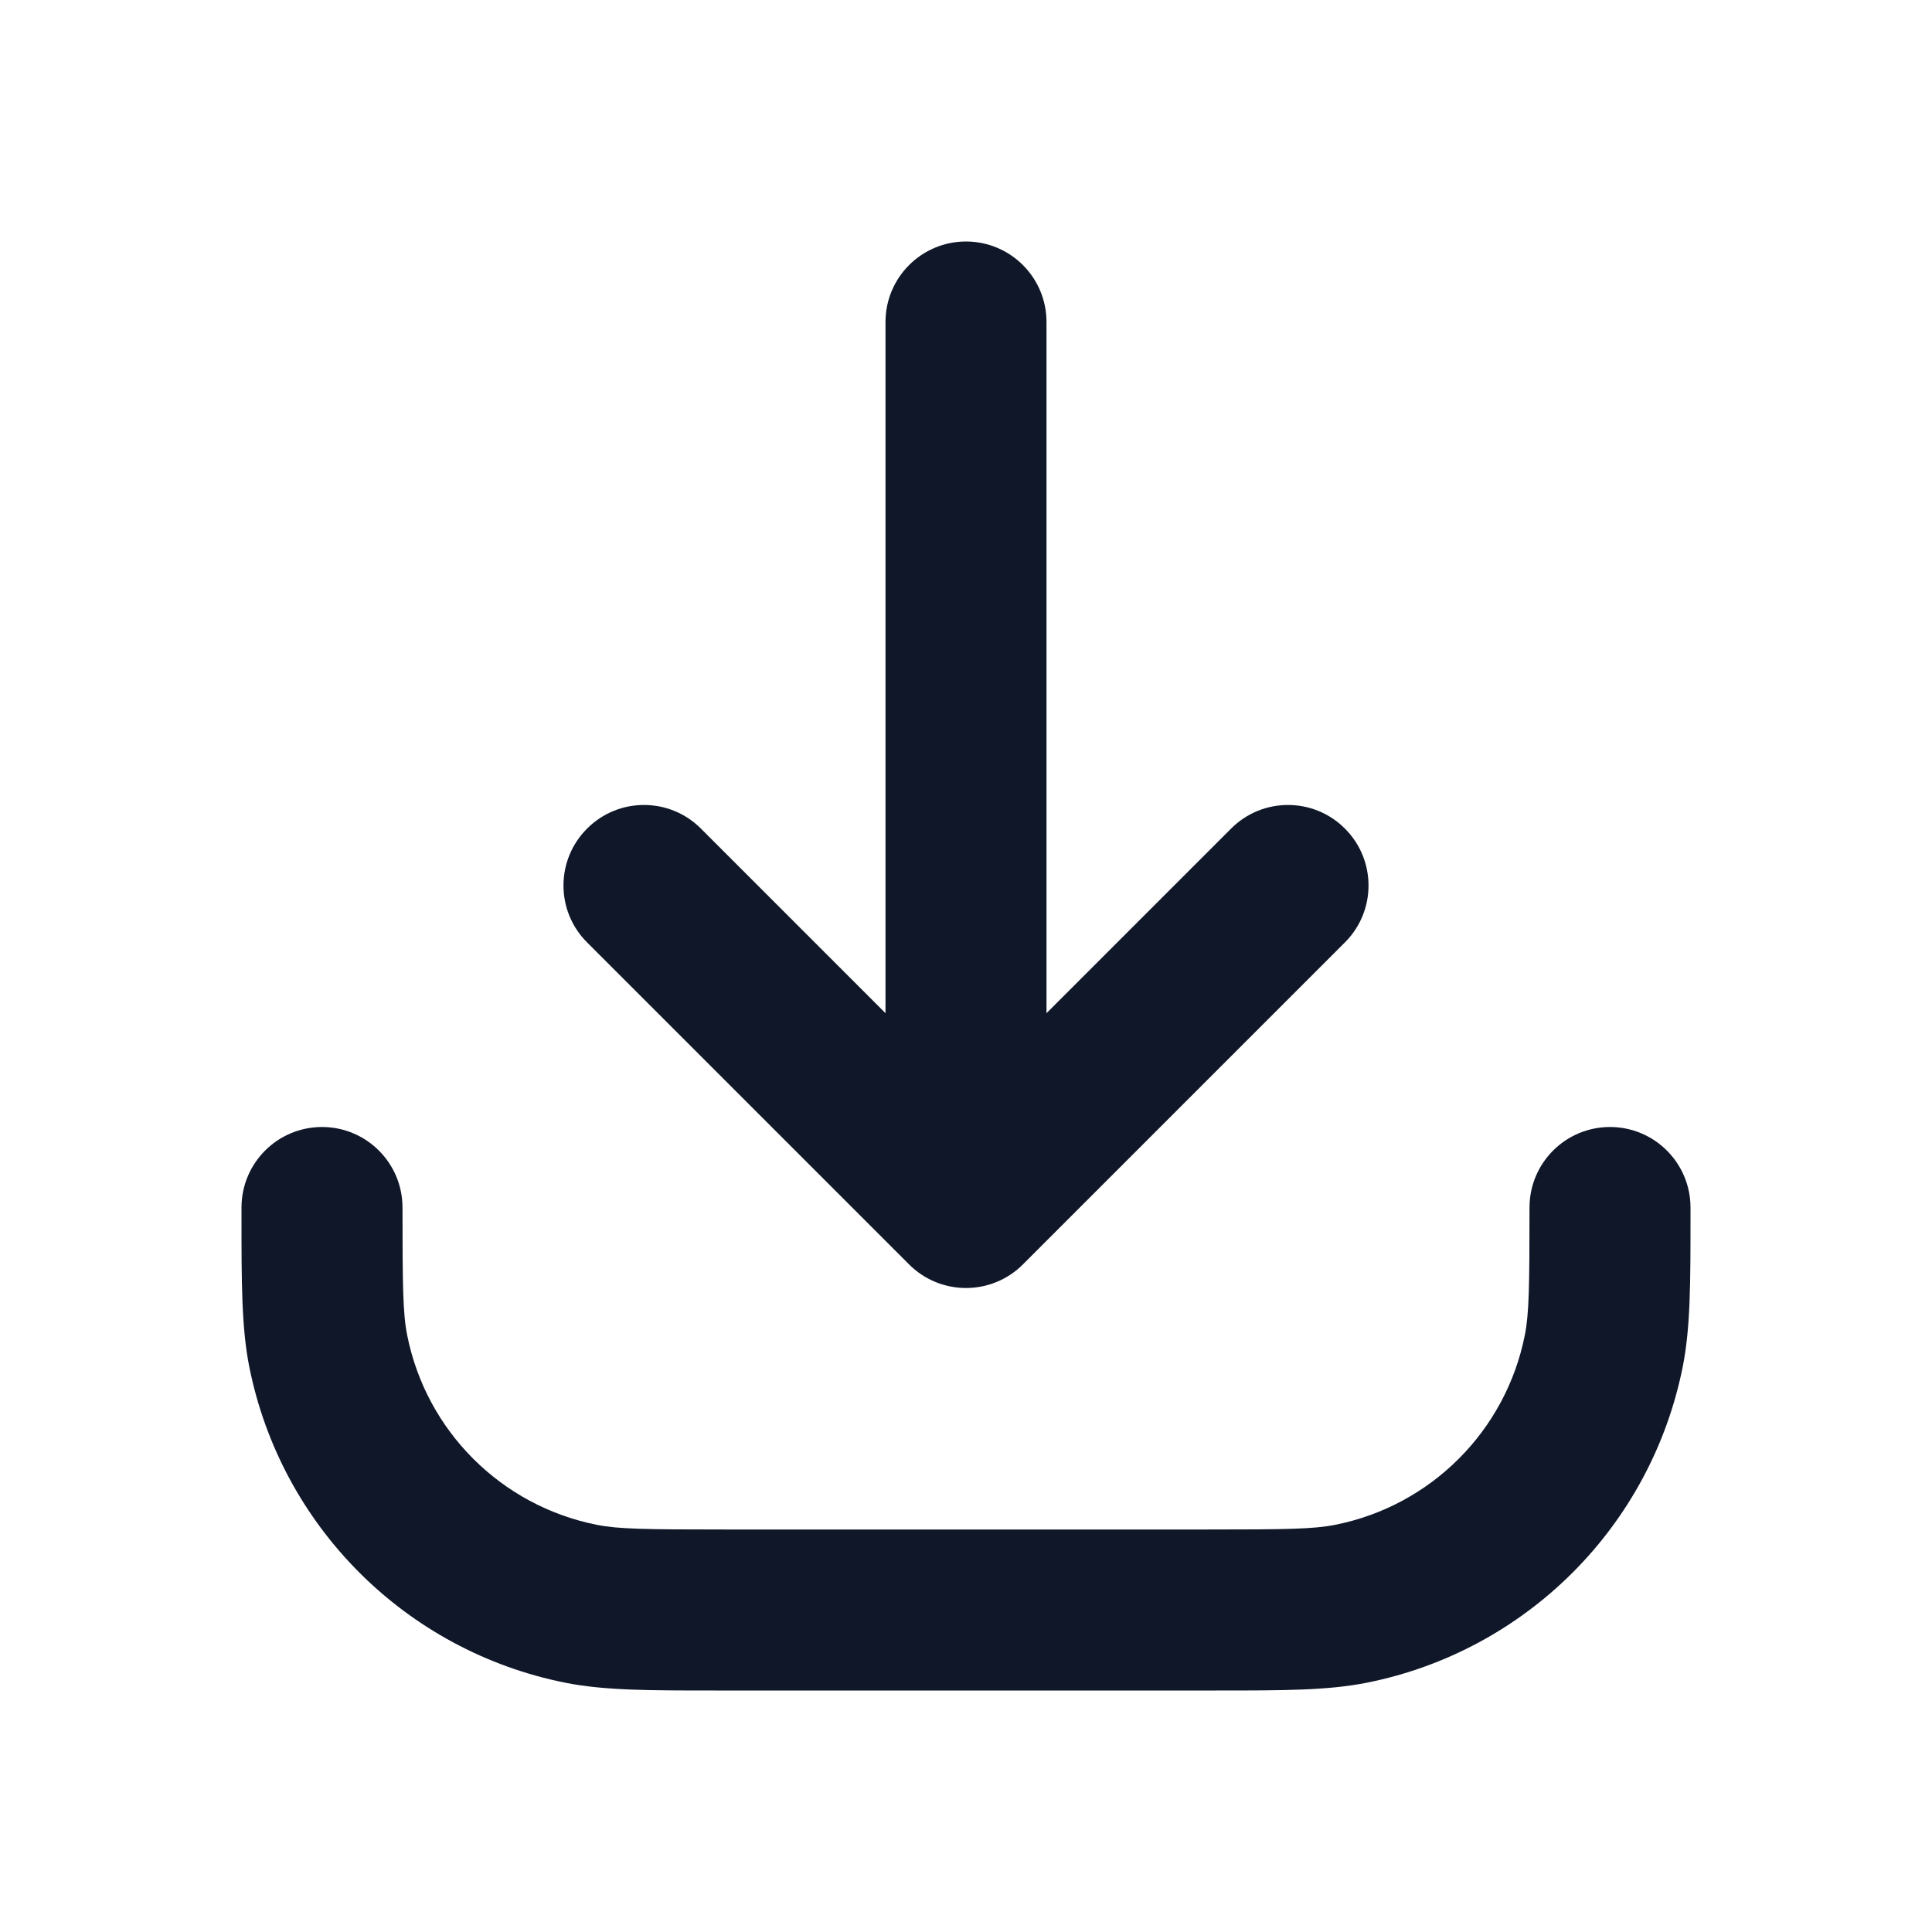
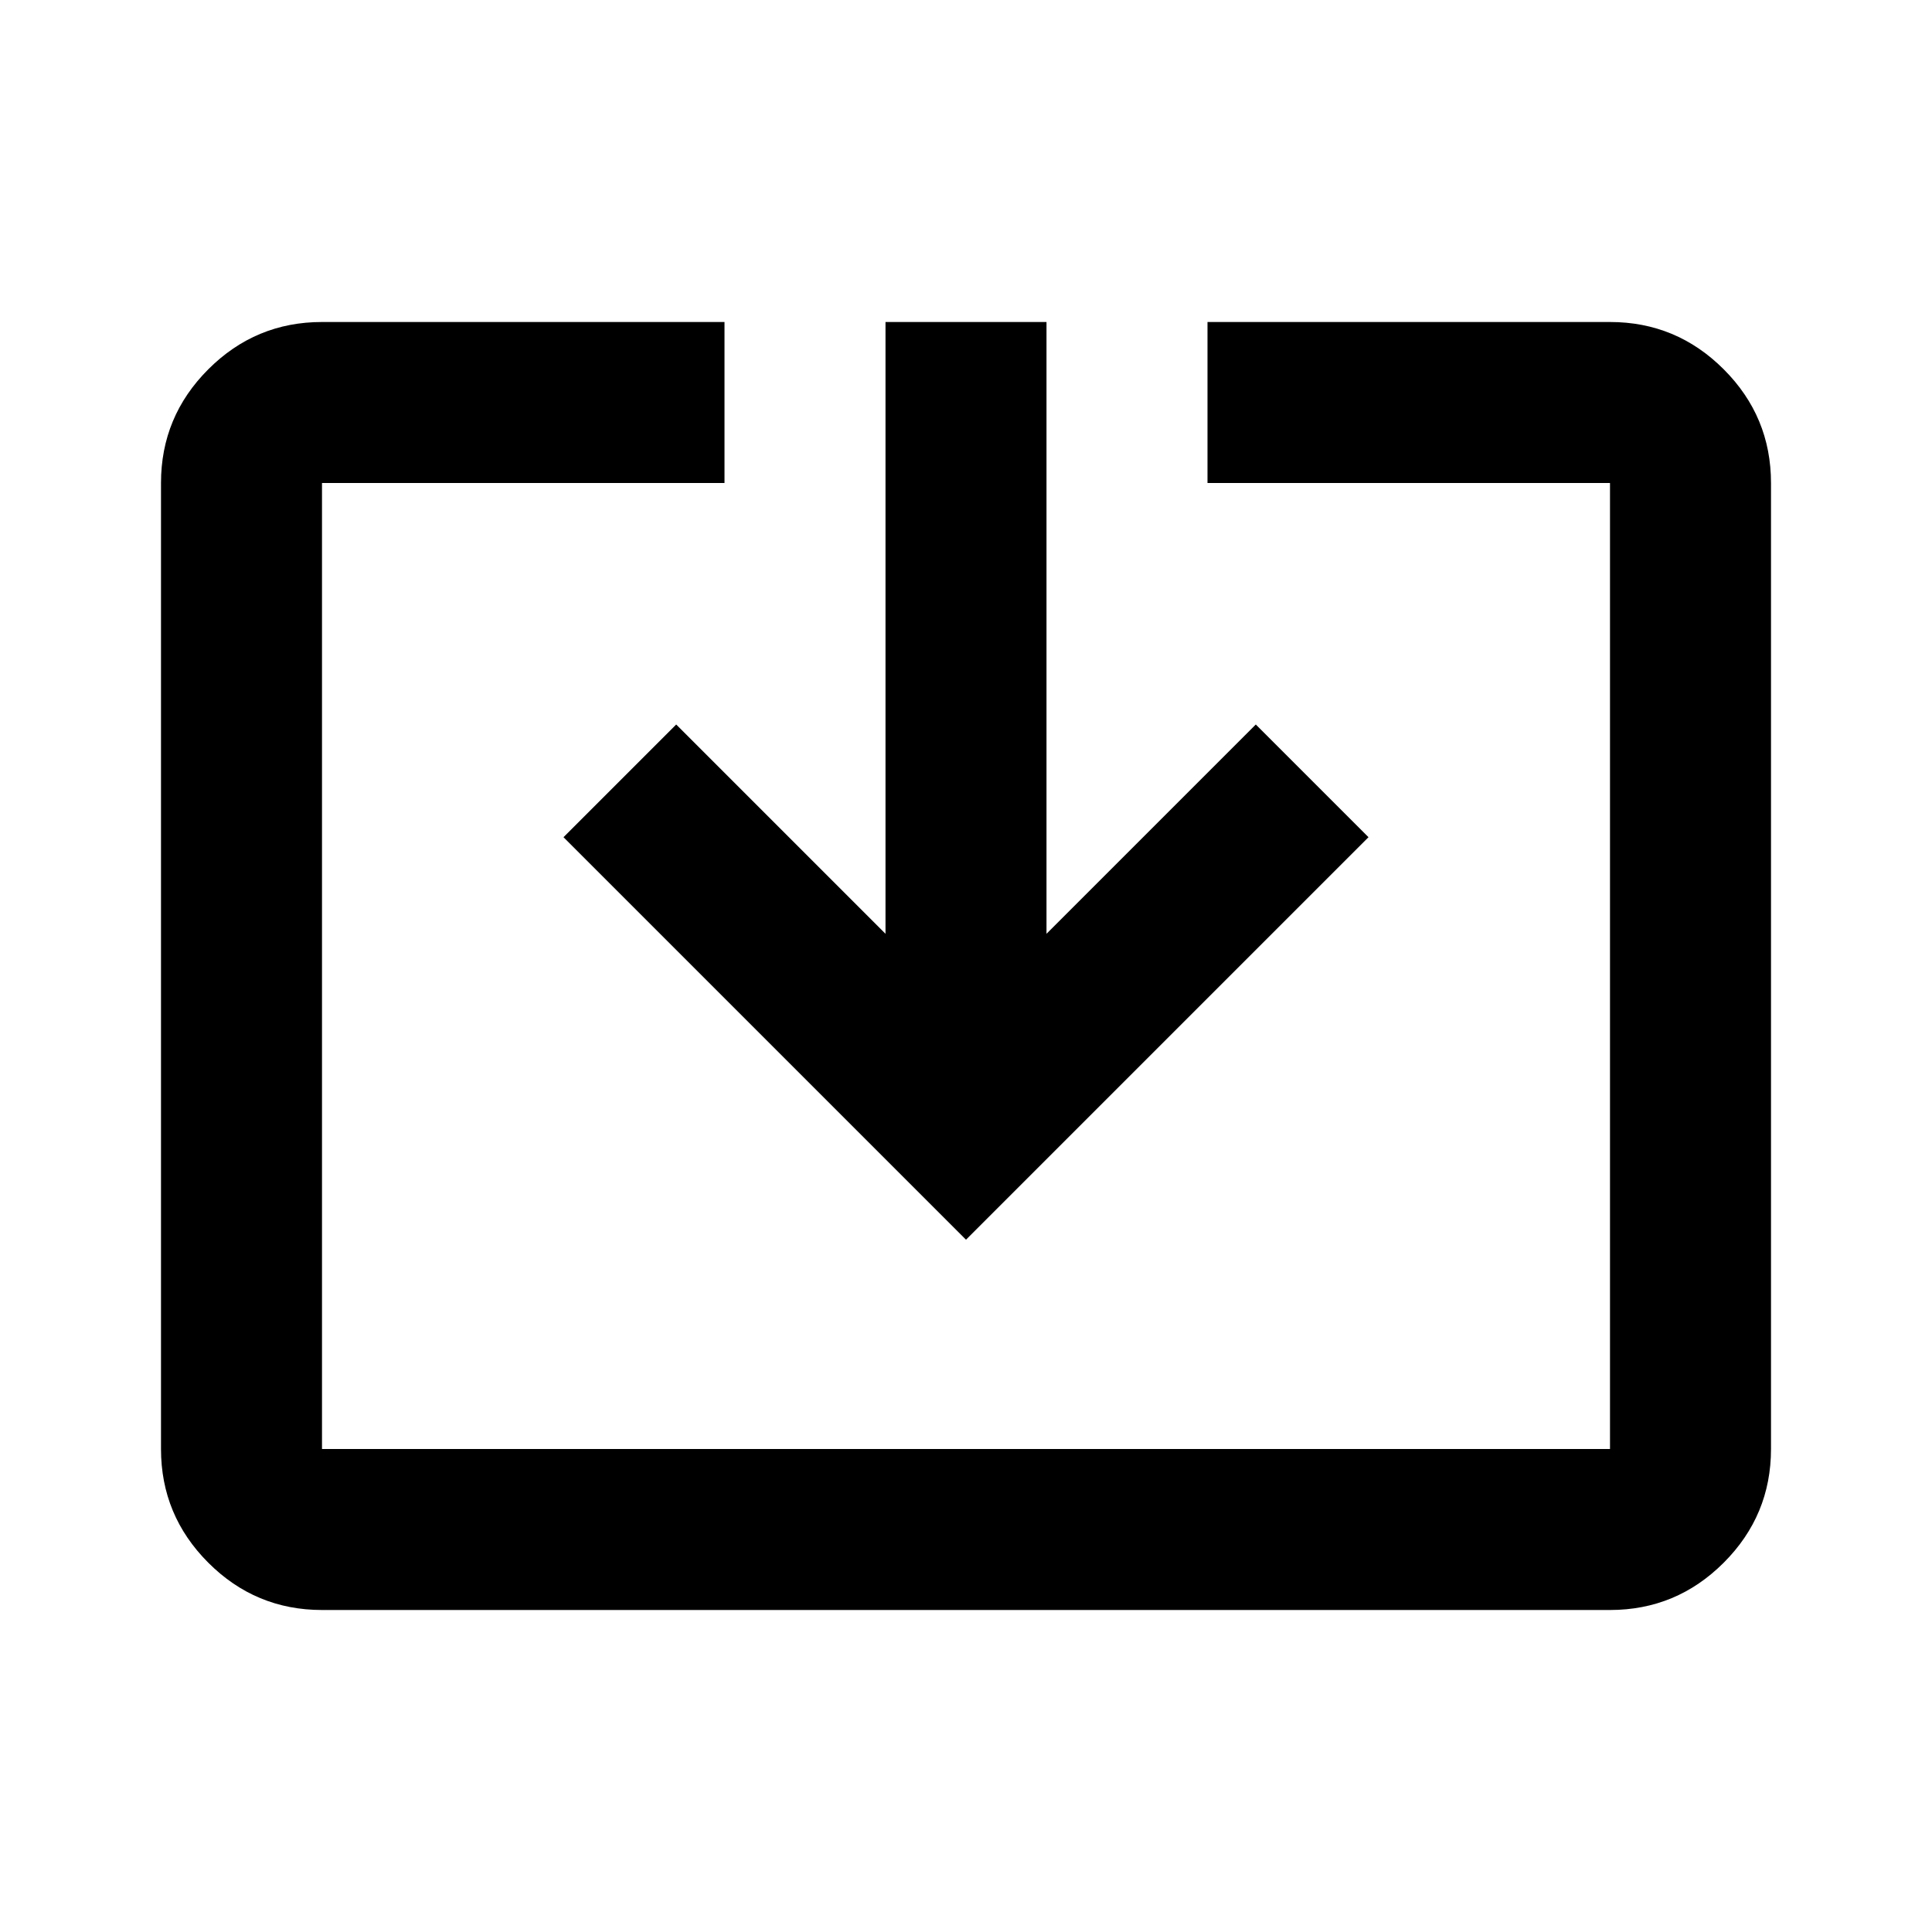
- <svg xmlns="http://www.w3.org/2000/svg" width="800px" height="800px" viewBox="0 0 24 24" fill="none">
-   <path fill-rule="evenodd" clip-rule="evenodd" d="M12 3C12.552 3 13 3.448 13 4V12.586L15.293 10.293C15.683 9.902 16.317 9.902 16.707 10.293C17.098 10.683 17.098 11.317 16.707 11.707L12.707 15.707C12.52 15.895 12.265 16 12 16C11.735 16 11.48 15.895 11.293 15.707L7.293 11.707C6.902 11.317 6.902 10.683 7.293 10.293C7.683 9.902 8.317 9.902 8.707 10.293L11 12.586V4C11 3.448 11.448 3 12 3ZM4 14C4.552 14 5 14.448 5 15C5 15.977 5.005 16.32 5.058 16.585C5.294 17.775 6.225 18.706 7.415 18.942C7.68 18.995 8.023 19 9 19H15C15.977 19 16.32 18.995 16.585 18.942C17.775 18.706 18.706 17.775 18.942 16.585C18.995 16.32 19 15.977 19 15C19 14.448 19.448 14 20 14C20.552 14 21 14.448 21 15C21 15.039 21 15.078 21 15.116C21 15.933 21 16.491 20.904 16.976C20.509 18.959 18.959 20.509 16.976 20.904C16.491 21 15.933 21 15.116 21C15.078 21 15.039 21 15 21H9C8.961 21 8.922 21 8.884 21C8.067 21 7.509 21 7.025 20.904C5.041 20.509 3.491 18.959 3.096 16.976C3 16.491 3 15.933 3 15.116C3 15.078 3 15.039 3 15C3 14.448 3.448 14 4 14Z" fill="#0F1729" />
+ <svg xmlns="http://www.w3.org/2000/svg" height="24px" viewBox="0 -960 960 960" width="24px" fill="#000000">
+   <path d="M160-160q-33 0-56.5-23.5T80-240v-480q0-33 23.5-56.5T160-800h200v80H160v480h640v-480H600v-80h200q33 0 56.5 23.5T880-720v480q0 33-23.5 56.5T800-160H160Zm320-184L280-544l56-56 104 104v-304h80v304l104-104 56 56-200 200Z" />
</svg>
